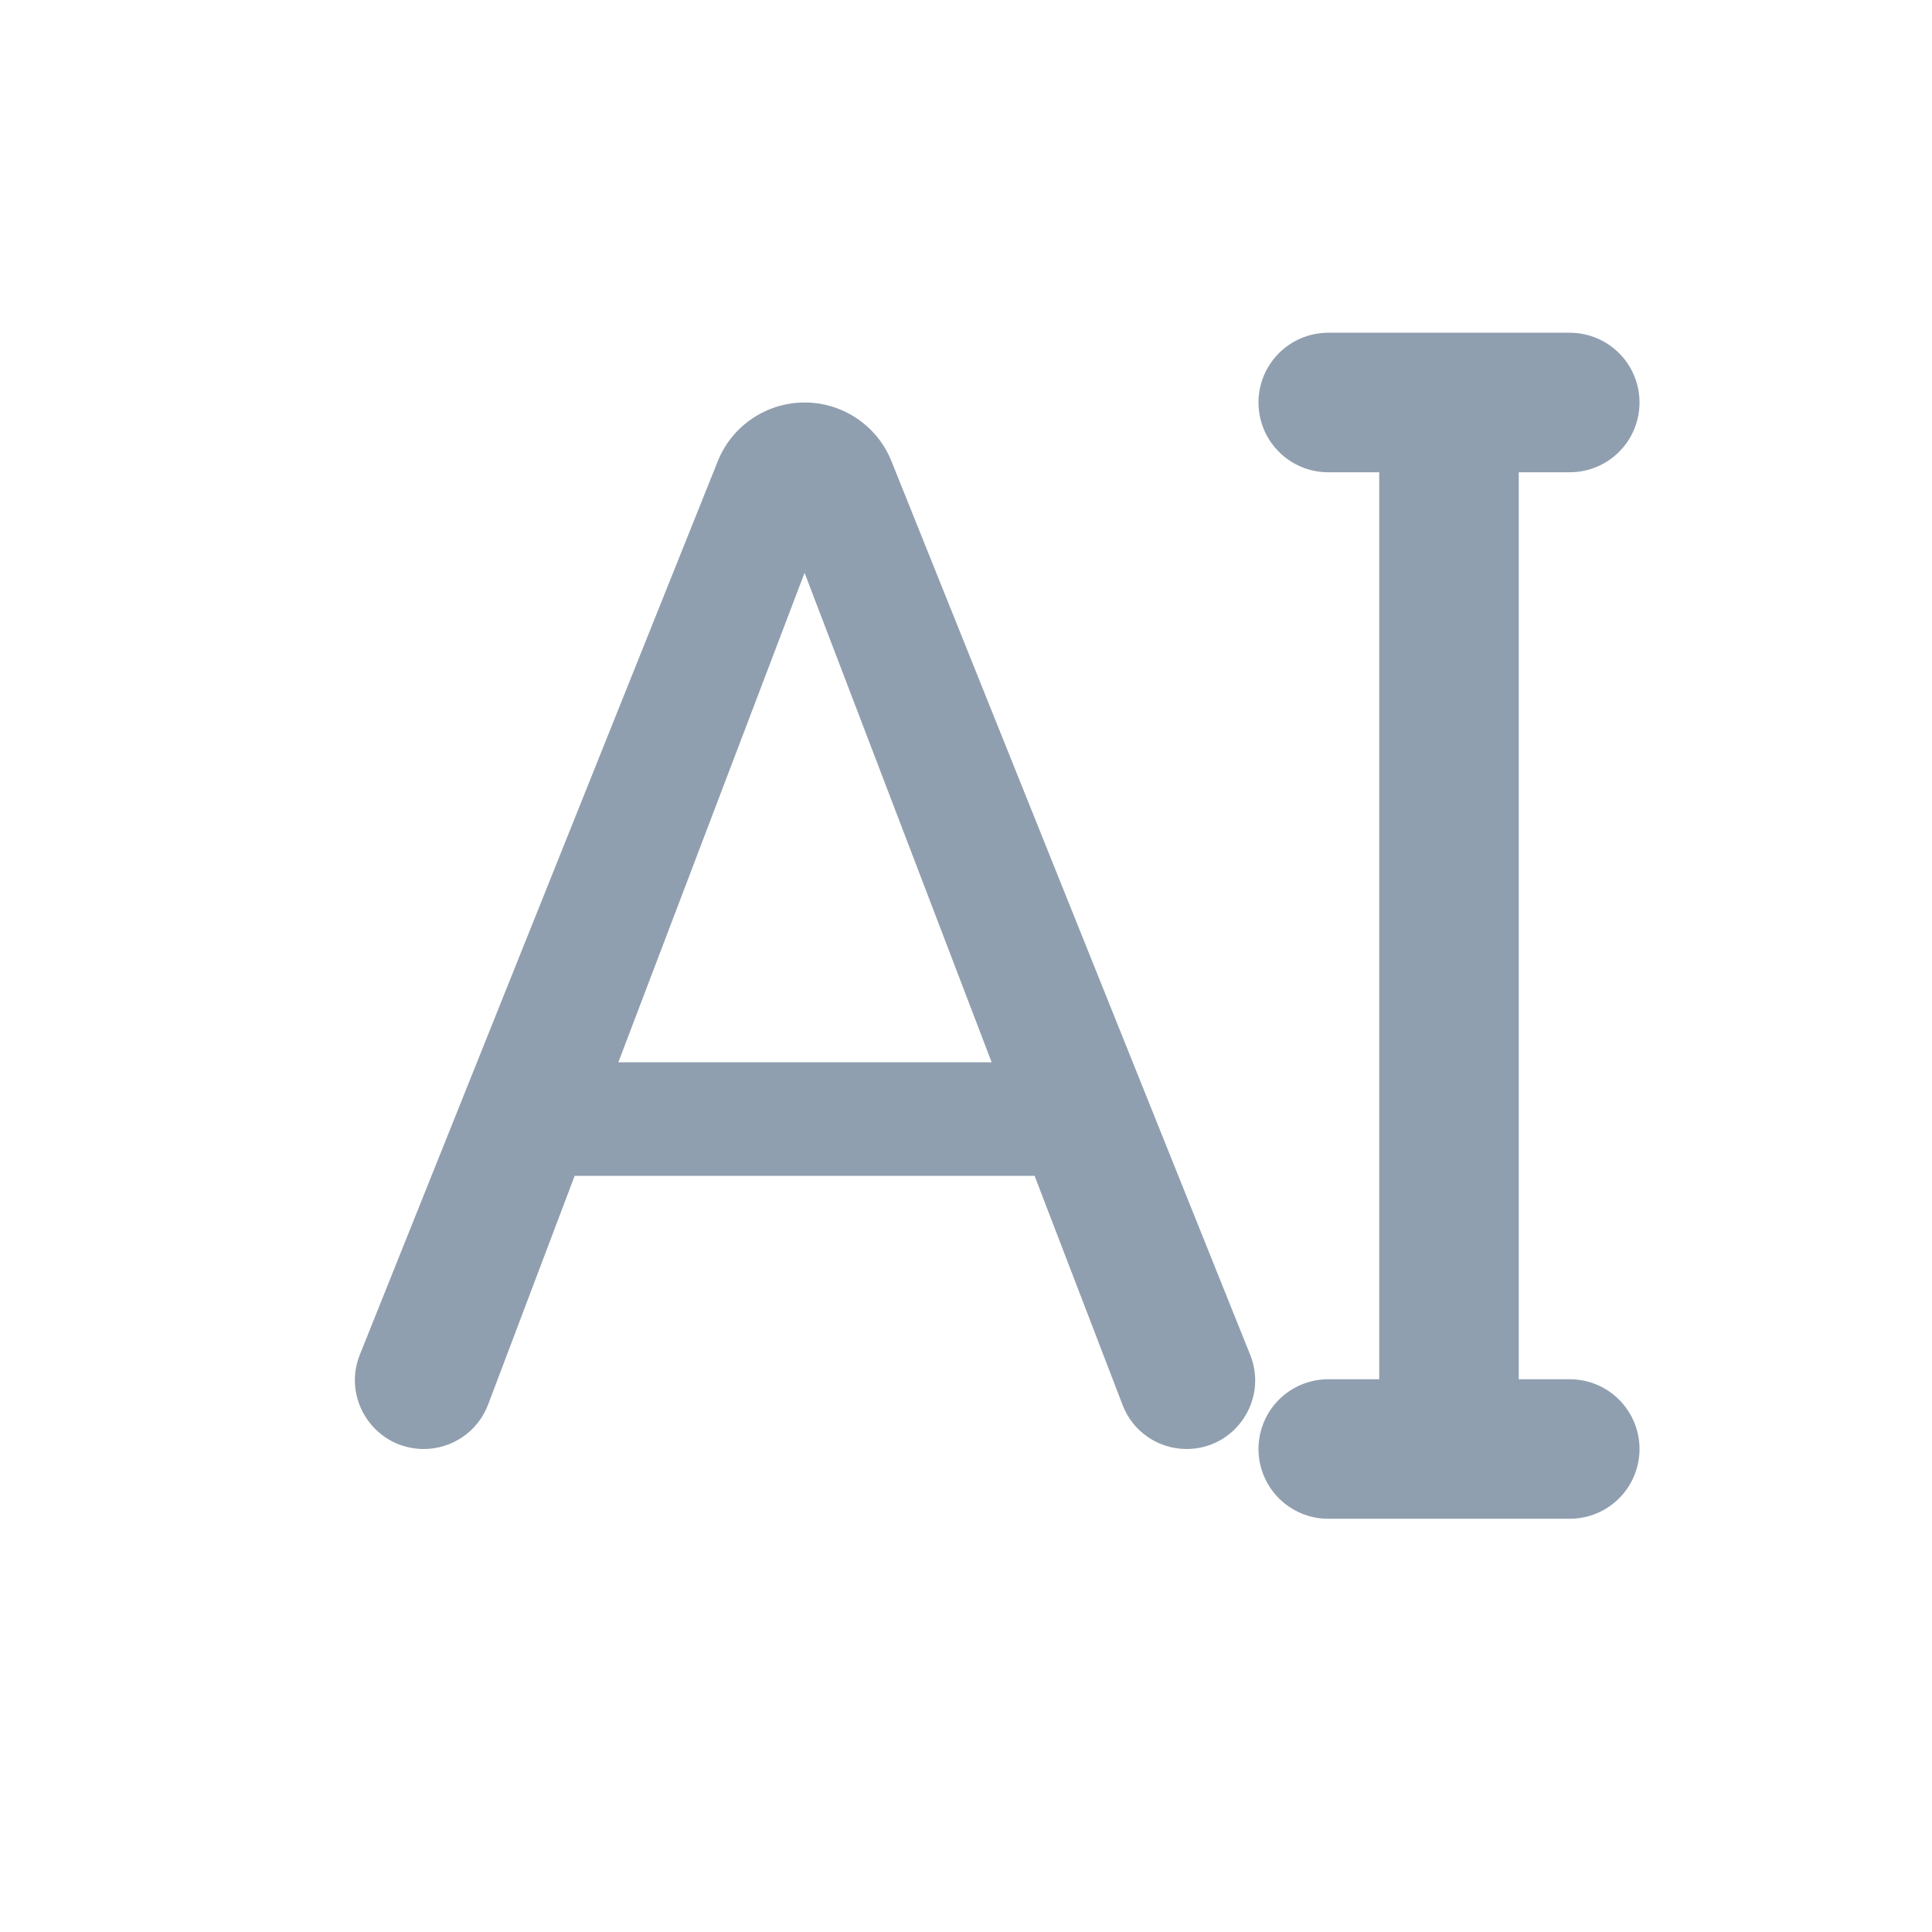
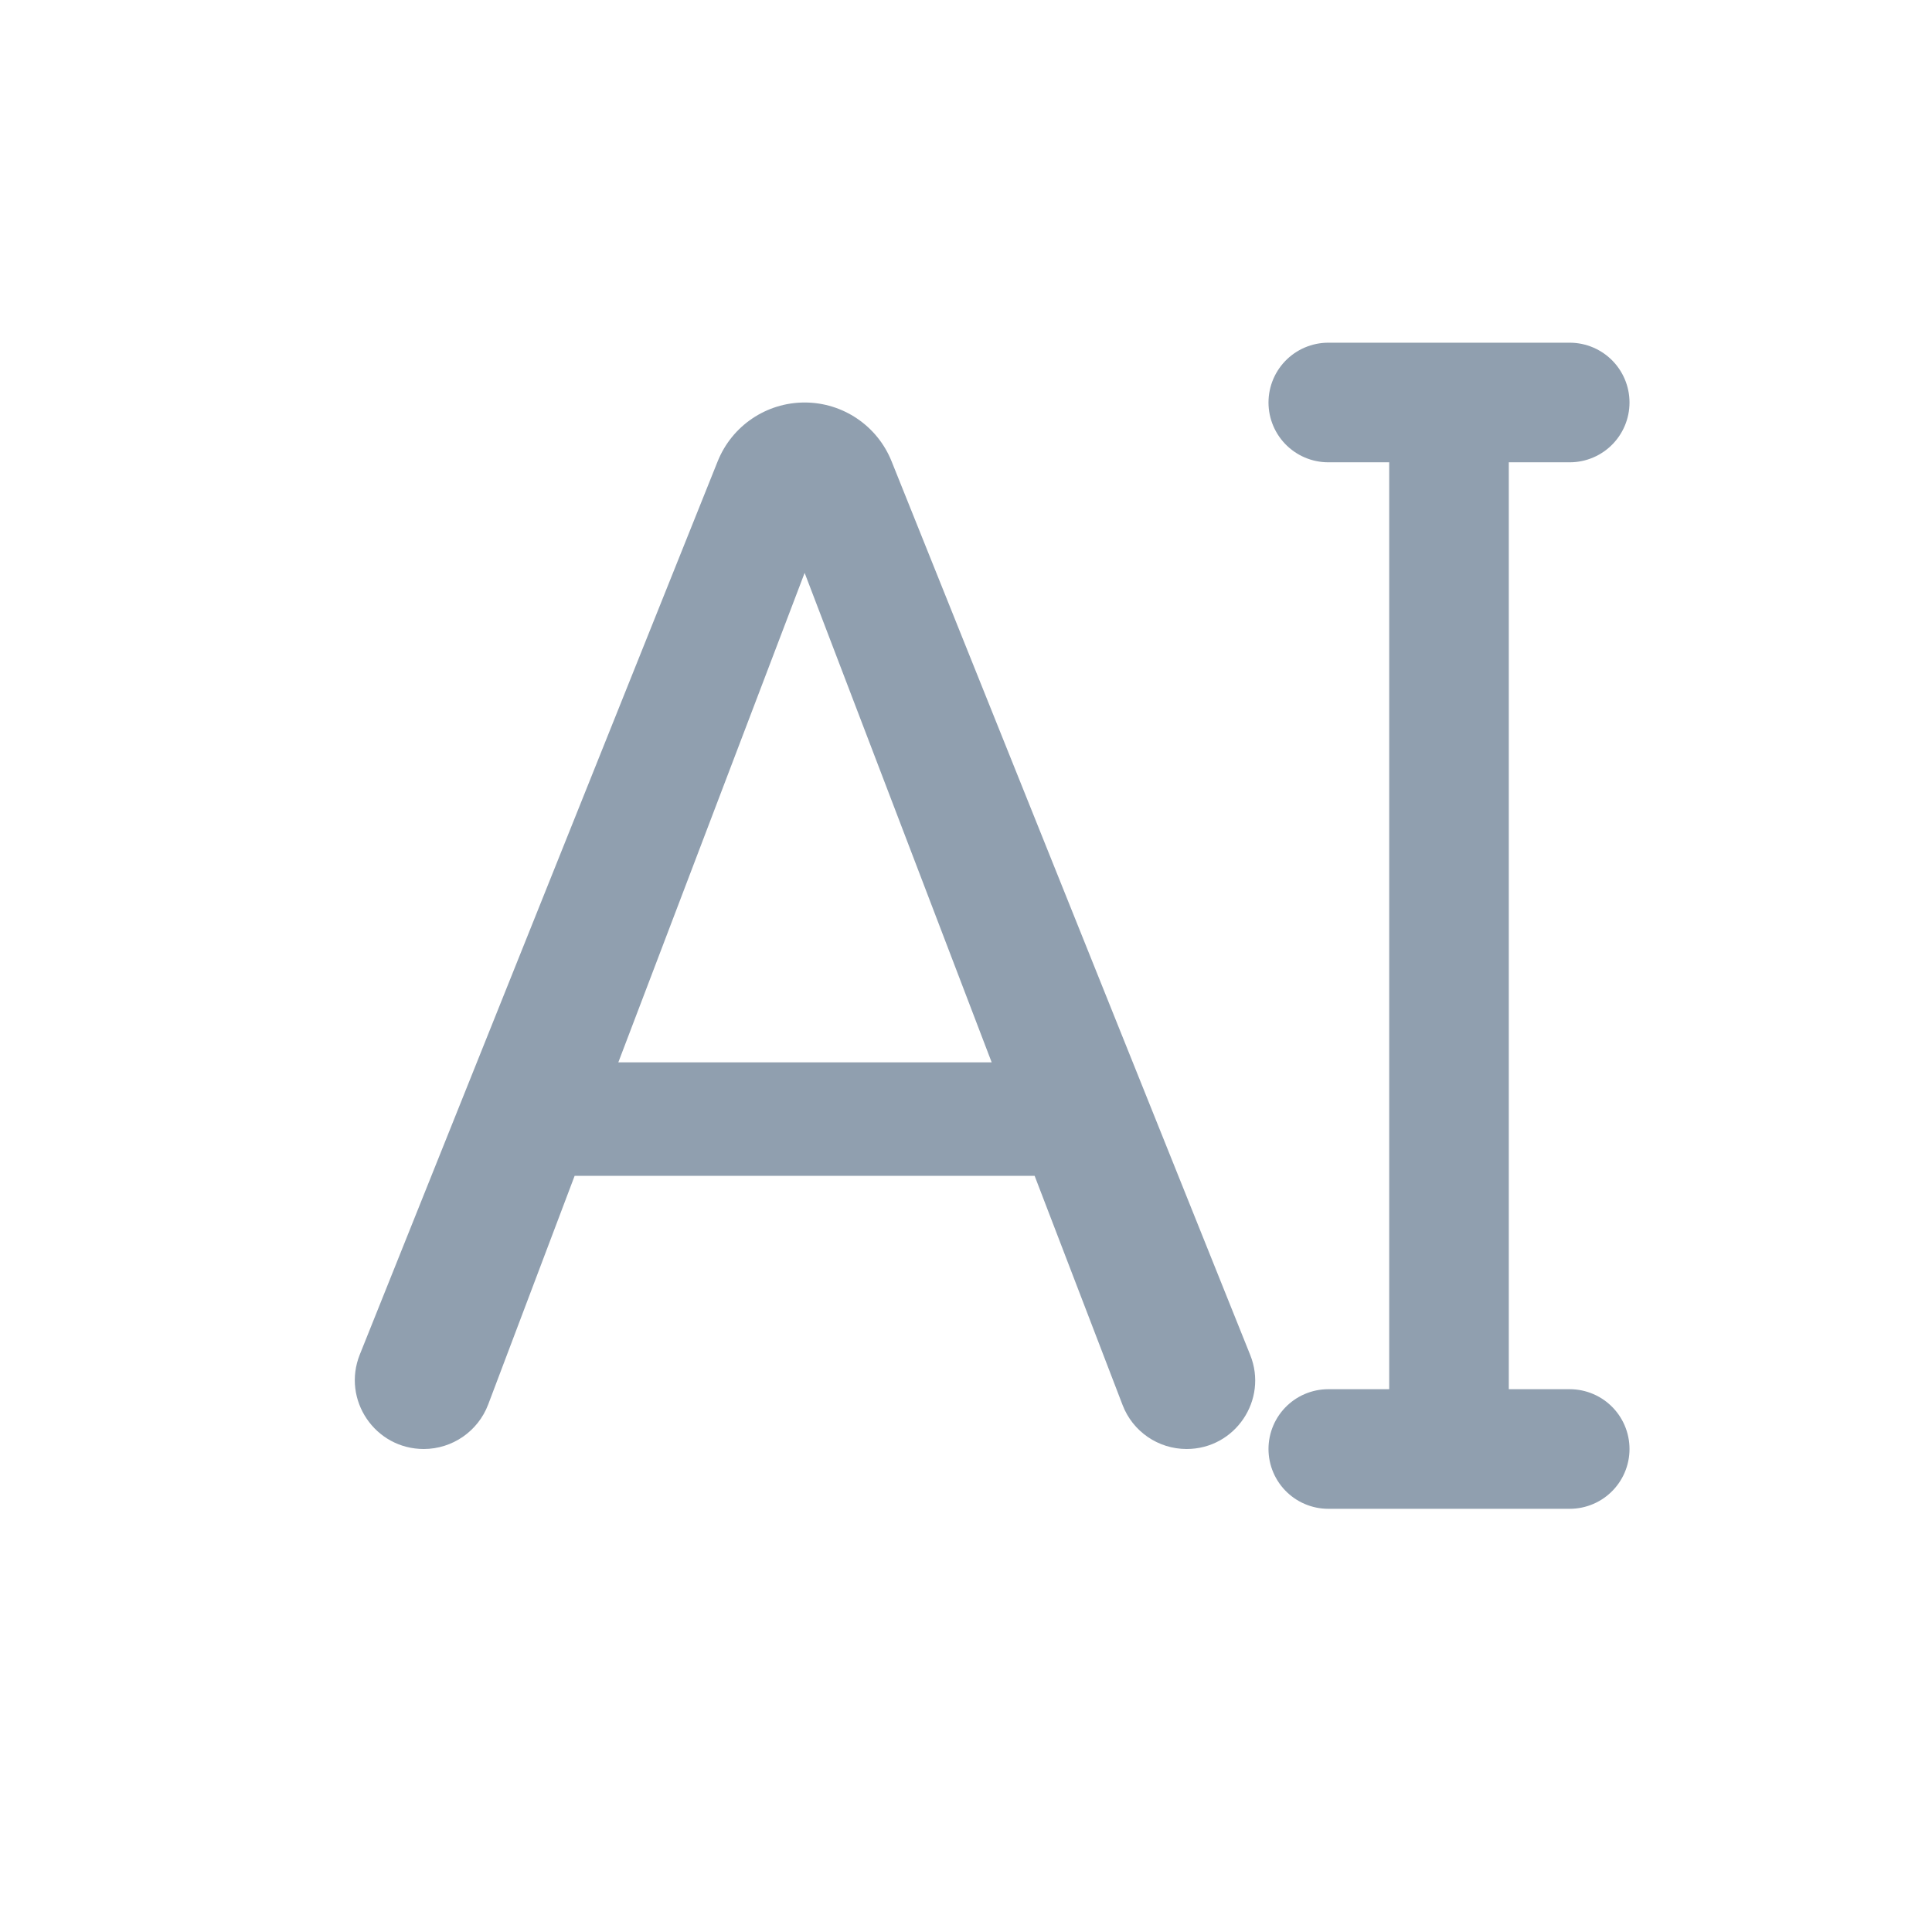
- <svg xmlns="http://www.w3.org/2000/svg" width="18" height="18" viewBox="0 0 18 18" fill="none">
-   <path d="M9.639 10.955H5.354L4.548 13.085C4.454 13.335 4.215 13.5 3.948 13.5C3.494 13.5 3.184 13.041 3.353 12.62L6.687 4.298C6.819 3.967 7.14 3.75 7.497 3.75C7.853 3.75 8.174 3.967 8.306 4.298L11.648 12.623C11.816 13.043 11.507 13.5 11.055 13.5C10.79 13.5 10.553 13.337 10.459 13.09L9.639 10.955ZM5.761 9.897H9.239L7.496 5.337L5.761 9.897Z" fill="#909FAF" />
-   <path d="M13.5 13.5V3.75M14.625 3.75H12.375M14.625 13.5H12.375" stroke="#909FAF" stroke-width="1.3" stroke-linecap="round" />
+ <svg xmlns="http://www.w3.org/2000/svg" width="21" height="21" viewBox="0 0 21 21" fill="none">
+   <path d="M11.246 12.781H6.246L5.306 15.267C5.196 15.557 4.917 15.75 4.606 15.75C4.076 15.75 3.714 15.215 3.911 14.723L7.801 5.014C7.956 4.628 8.33 4.375 8.746 4.375C9.162 4.375 9.536 4.628 9.691 5.014L13.589 14.727C13.786 15.217 13.425 15.75 12.898 15.75C12.589 15.75 12.312 15.56 12.202 15.272L11.246 12.781ZM6.721 11.547H10.779L8.746 6.227L6.721 11.547Z" fill="#909FAF" />
+   <path d="M15.75 15.75V4.375M17.062 4.375H14.438M17.062 15.75H14.438" stroke="#909FAF" stroke-width="1.3" stroke-linecap="round" />
</svg>
